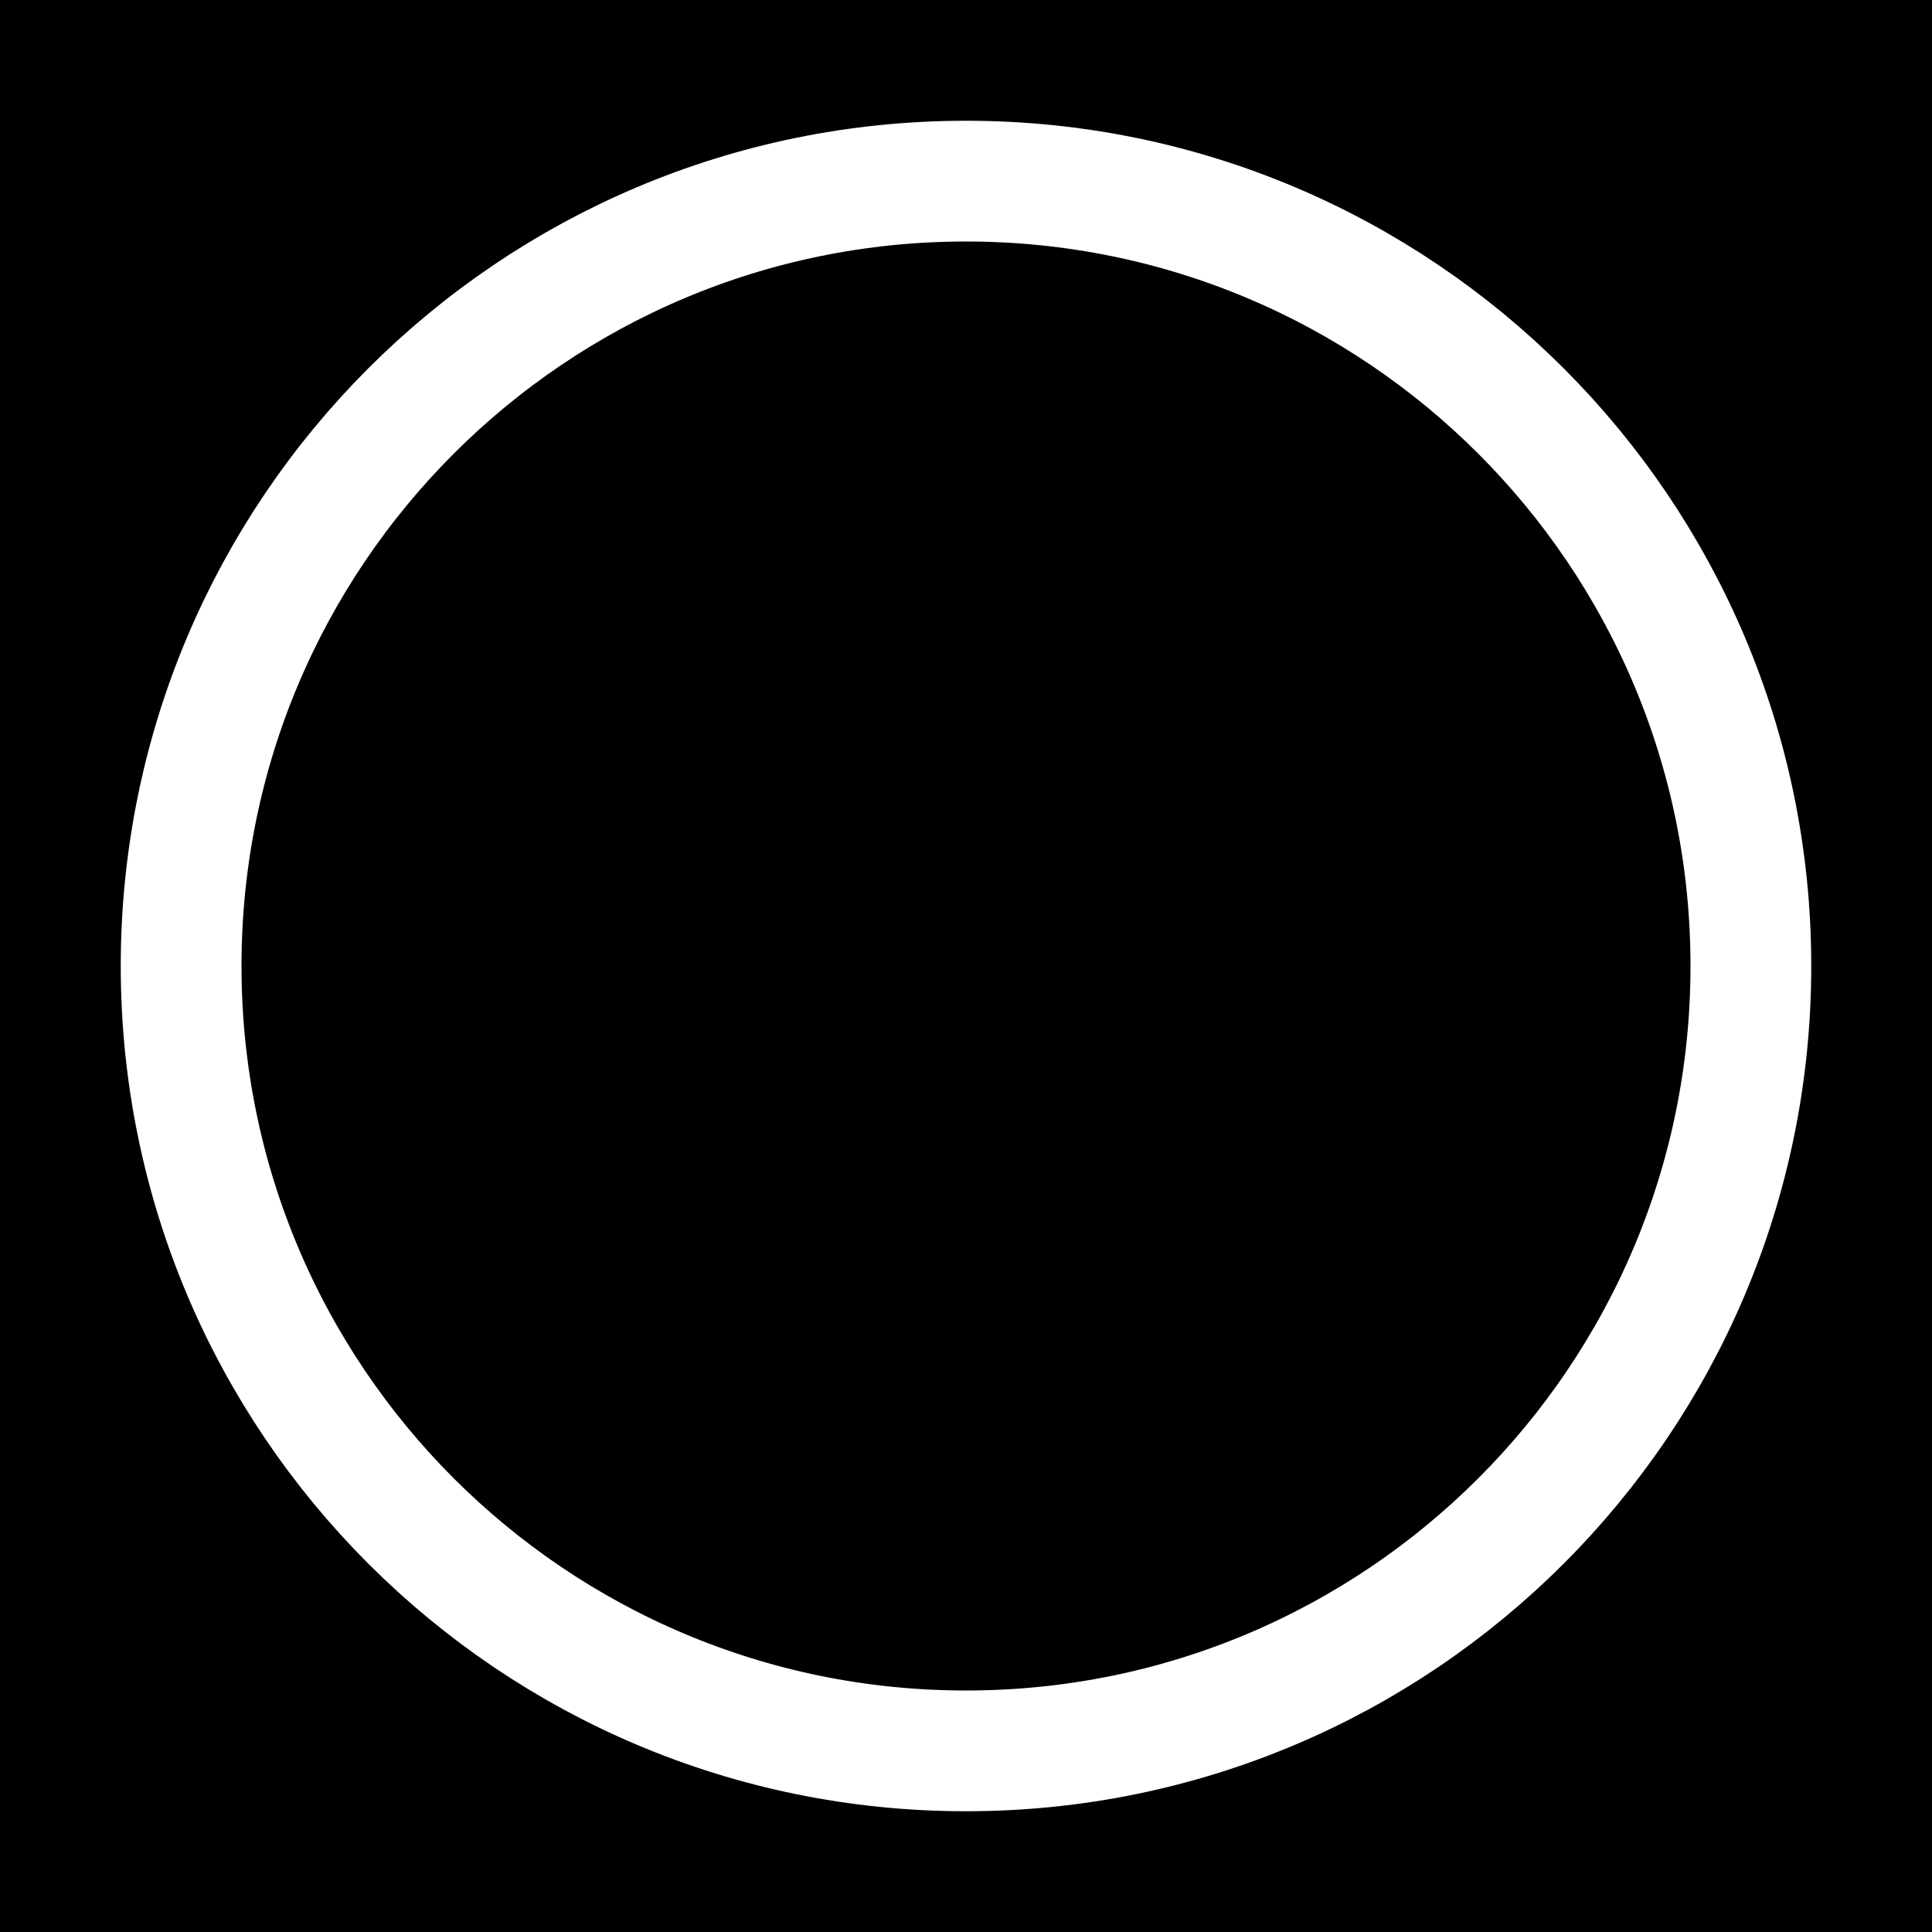
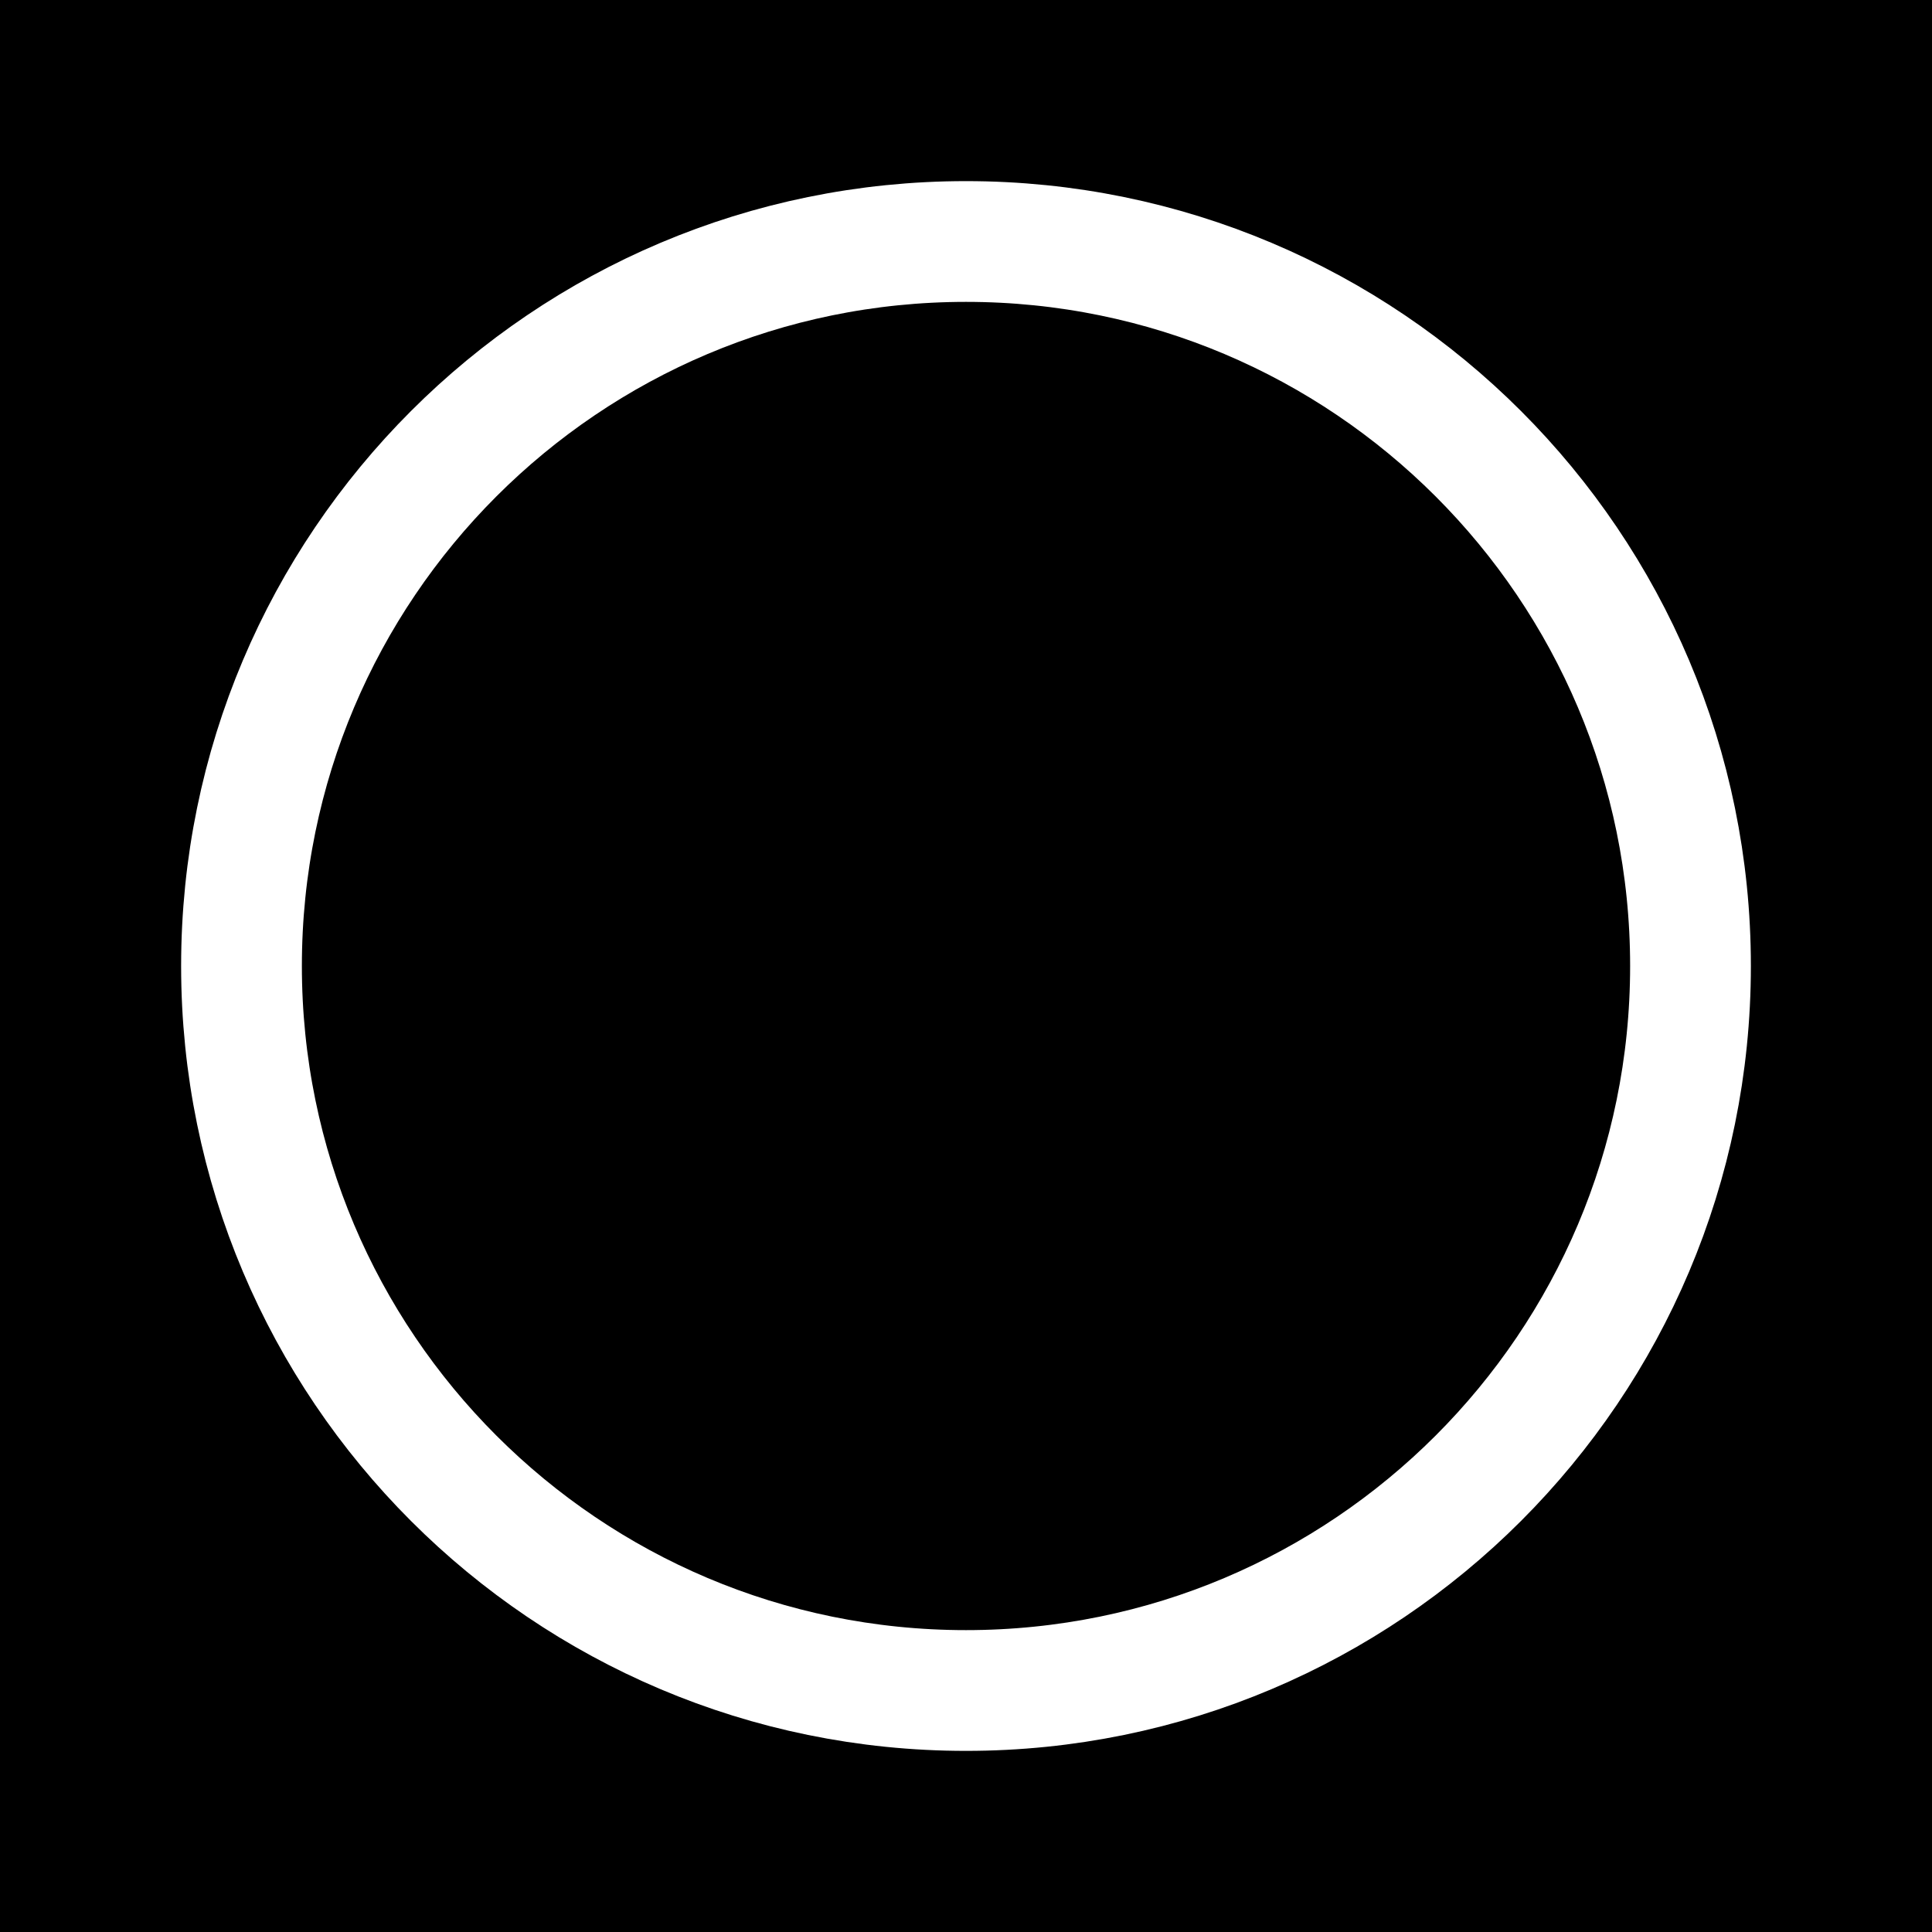
- <svg xmlns="http://www.w3.org/2000/svg" width="32" height="32" viewBox="0 0 32 32">
+ <svg xmlns="http://www.w3.org/2000/svg" width="32" height="32" viewBox="0 0 32 32" fill="none">
  <rect width="32" height="32" fill="#000000" />
-   <circle cx="16" cy="16" r="13" fill="none" stroke="#ffffff" stroke-width="2" />
+   <circle cx="16" cy="16" r="12" stroke="#FFFFFF" stroke-width="2" fill="none" />
</svg>
